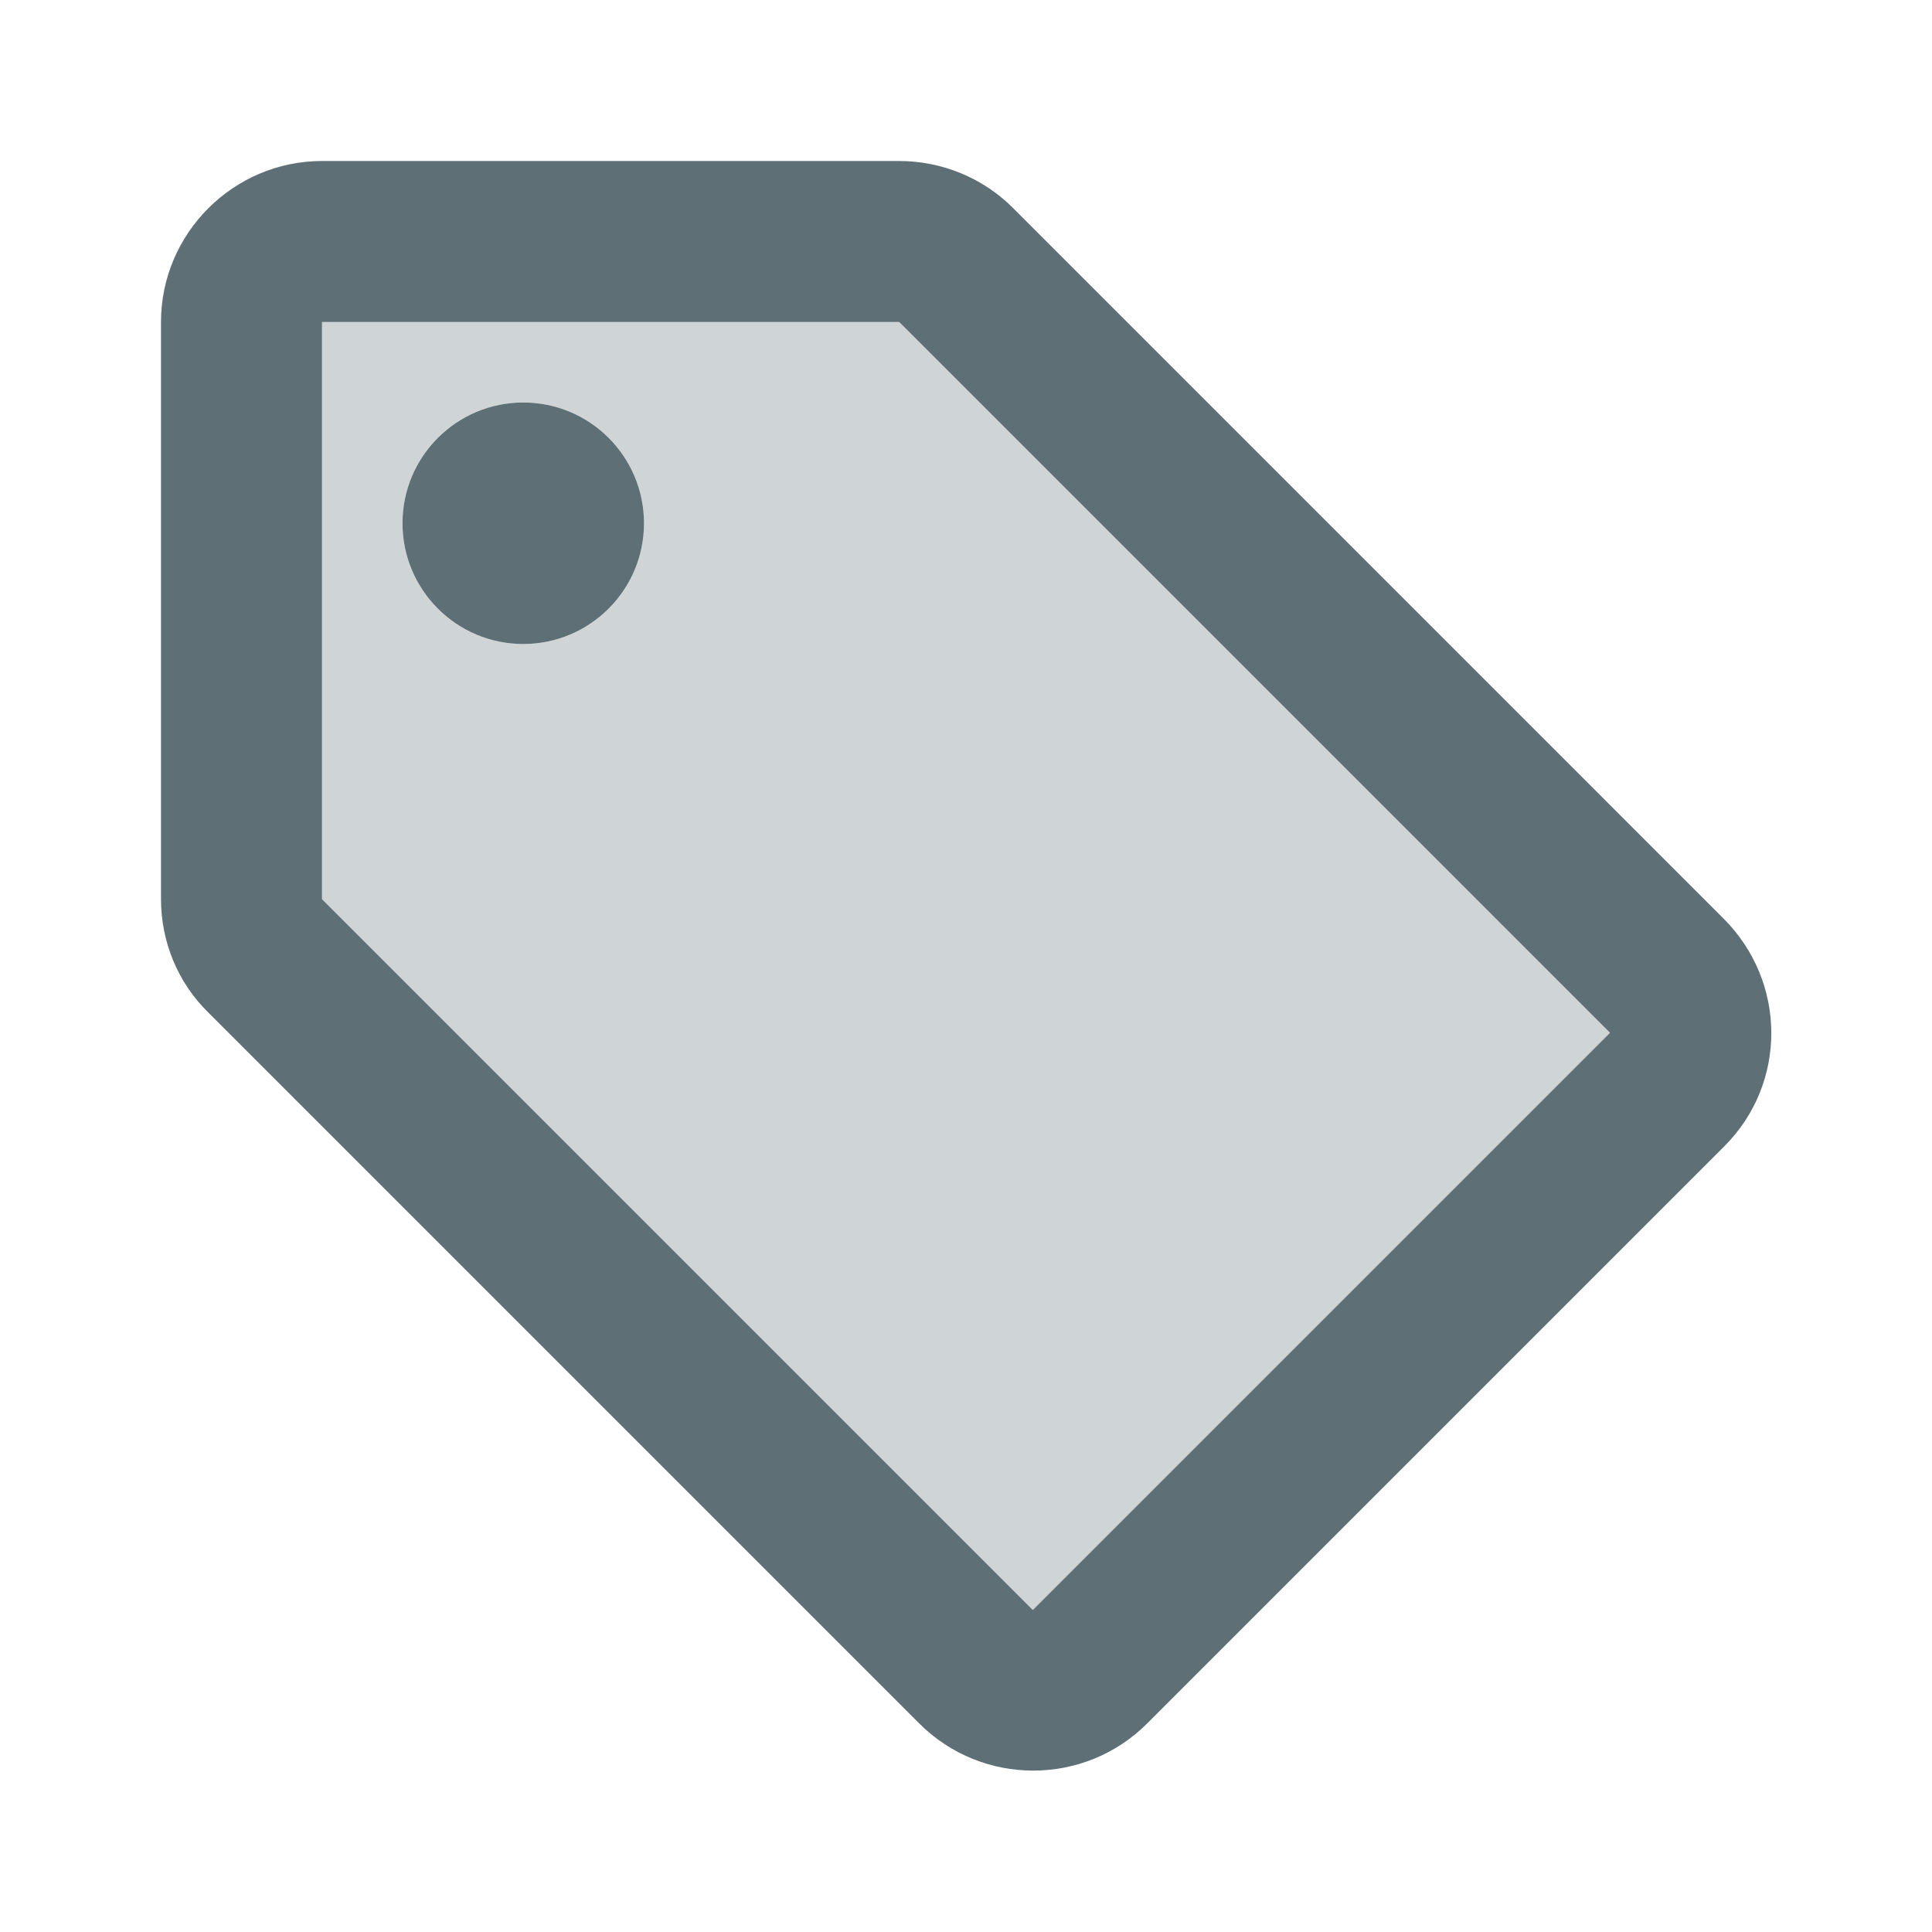
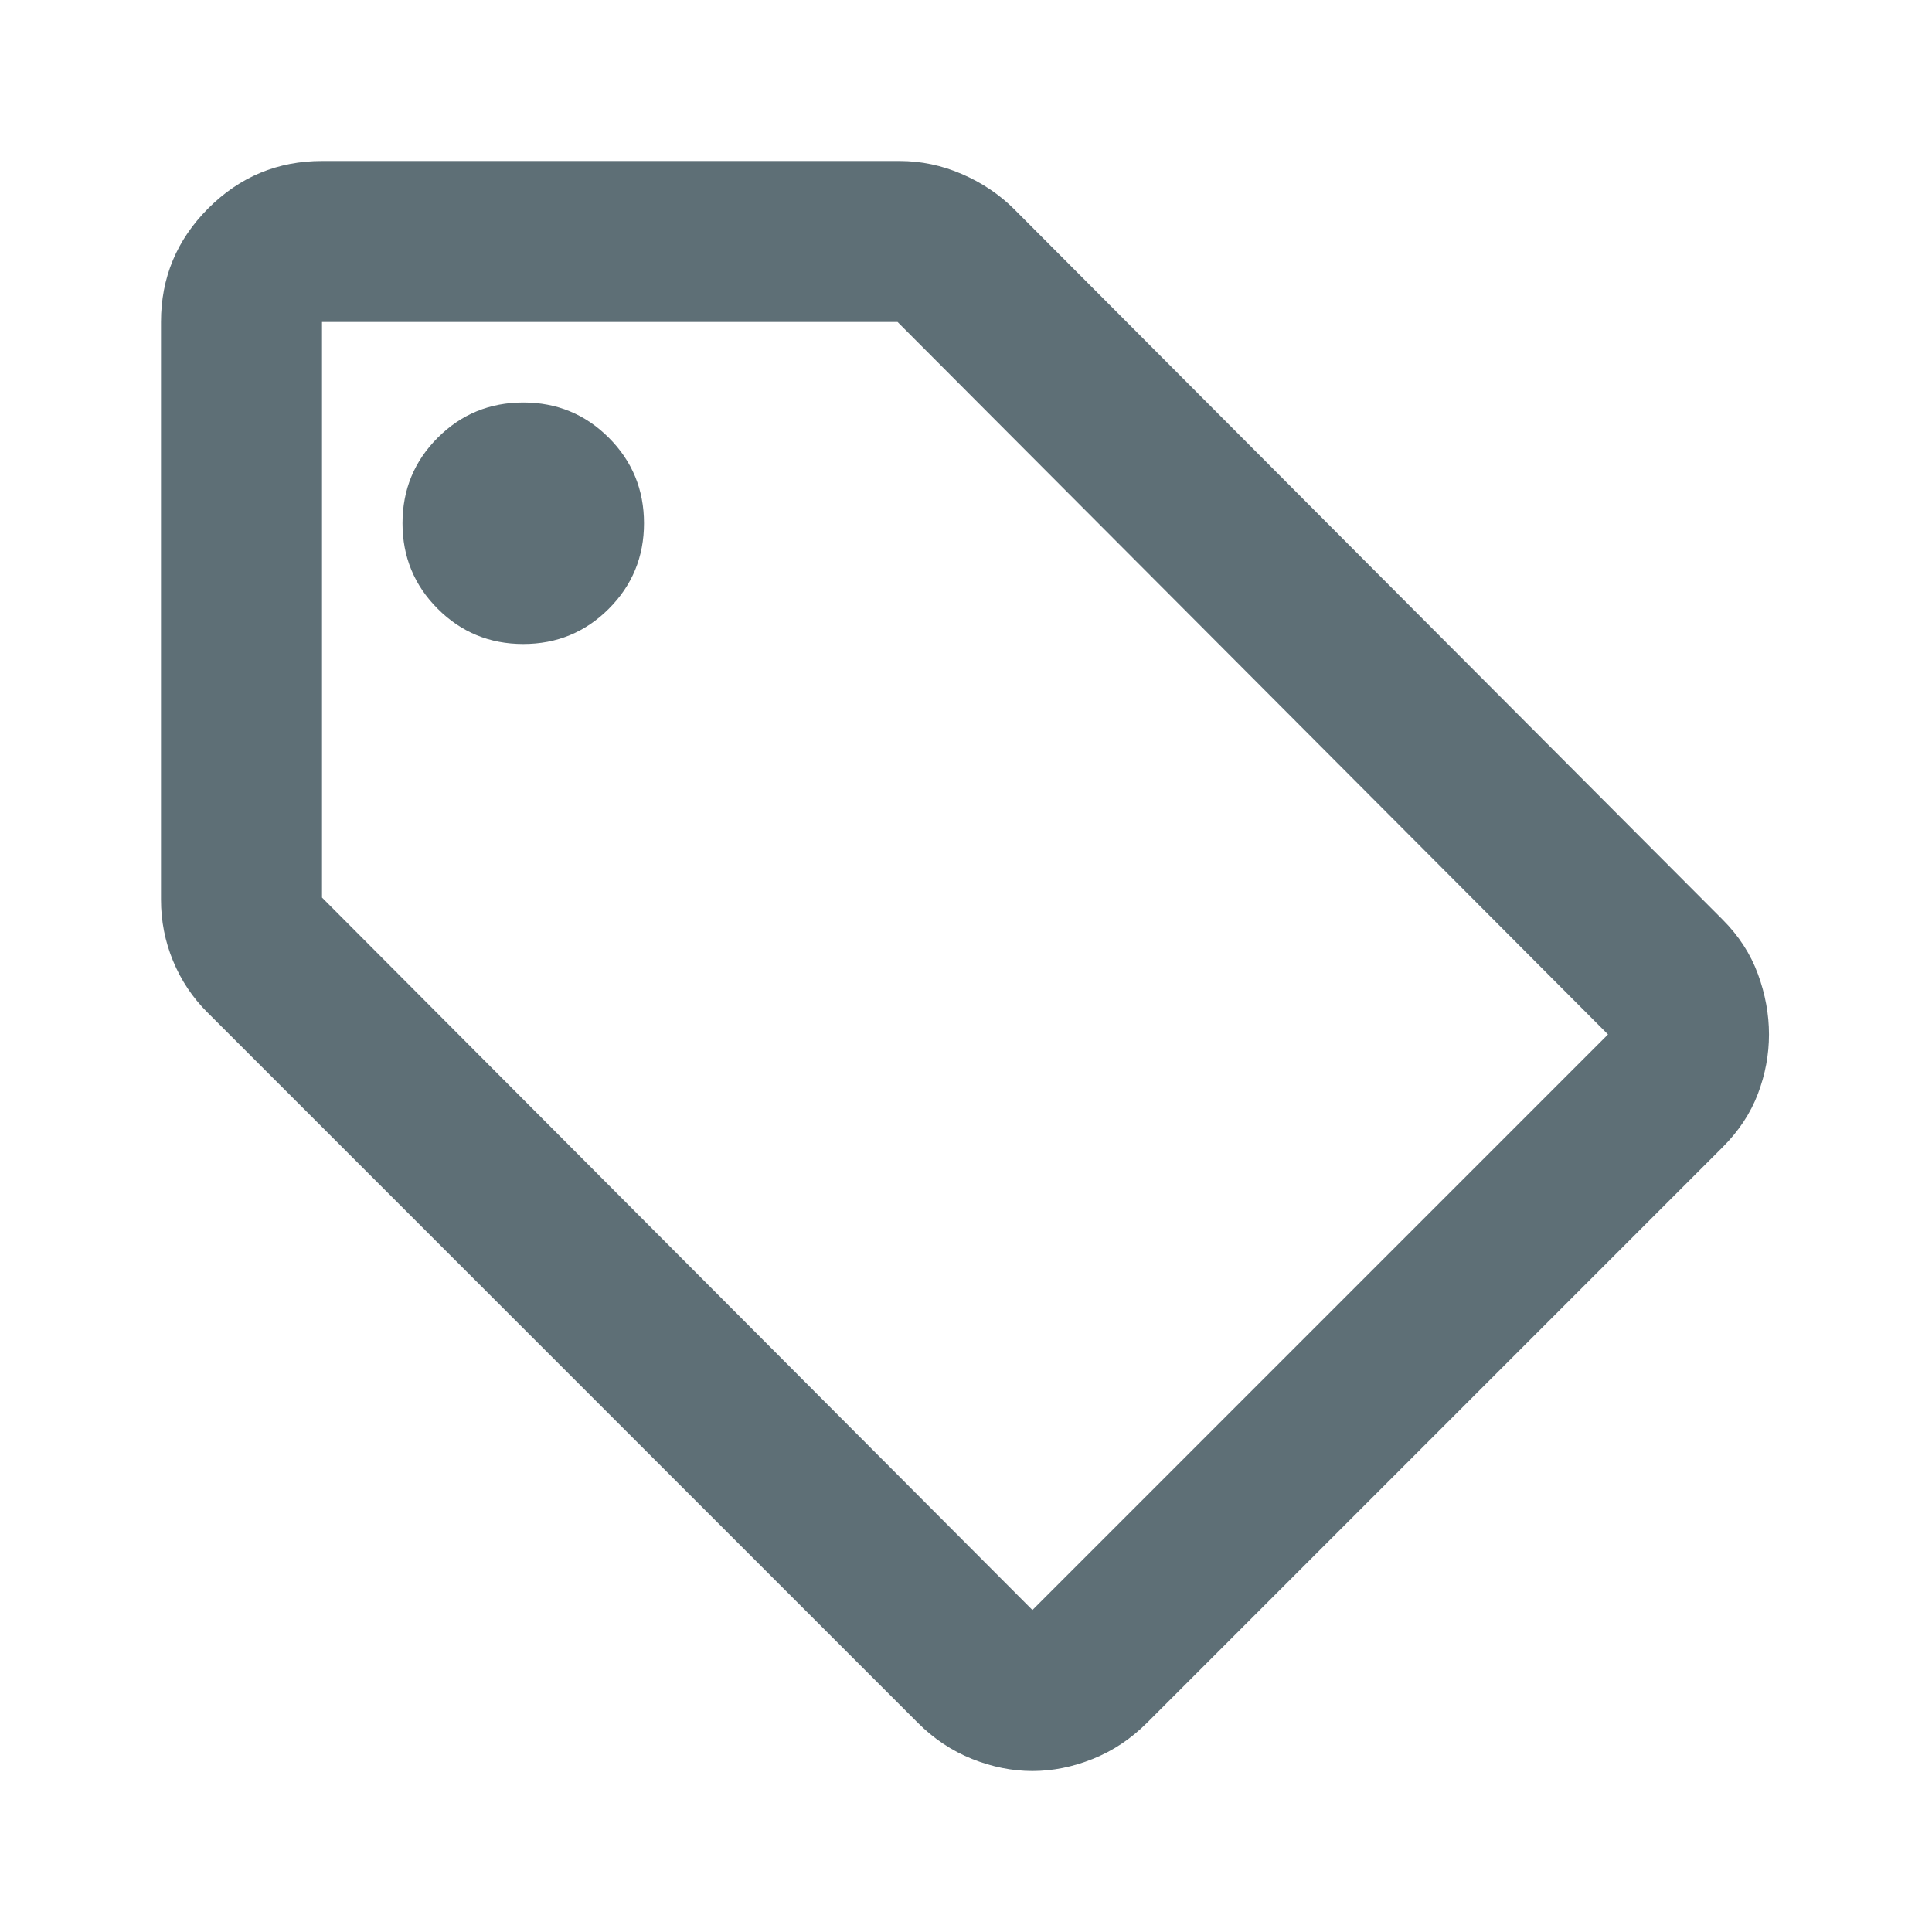
- <svg xmlns="http://www.w3.org/2000/svg" enable-background="new 0 0 24 24" height="24px" viewBox="0 0 24 24" width="24px" fill="#5e6f76">
-   <g>
-     <path d="M0,0h24v24H0V0z" fill="none" />
-   </g>
-   <g>
-     <g>
-       <path d="M4,4v7.17L12.83,20L20,12.83L11.17,4H4z M6.5,8C5.67,8,5,7.33,5,6.5S5.67,5,6.5,5S8,5.67,8,6.5 S7.33,8,6.5,8z" opacity=".3" />
-       <path d="M21.41,11.41l-8.83-8.83C12.21,2.21,11.7,2,11.17,2H4C2.9,2,2,2.9,2,4v7.17c0,0.53,0.21,1.04,0.59,1.41l8.83,8.83 c0.78,0.78,2.05,0.78,2.83,0l7.17-7.17C22.2,13.46,22.2,12.2,21.41,11.41z M12.83,20L4,11.17V4h7.17L20,12.83L12.83,20z" />
-       <circle cx="6.5" cy="6.5" r="1.5" />
-     </g>
-   </g>
+ <svg xmlns="http://www.w3.org/2000/svg" height="24px" viewBox="0 -960 960 960" width="24px" fill="#5E6F76">
+   <path d="M856-390 570-104q-12 12-27 18t-30 6q-15 0-30-6t-27-18L103-457q-11-11-17-25.5T80-513v-287q0-33 23.5-56.5T160-880h287q16 0 31 6.5t26 17.5l352 353q12 12 17.5 27t5.5 30q0 15-5.5 29.5T856-390ZM513-160l286-286-353-354H160v286l353 354ZM260-640q25 0 42.5-17.5T320-700q0-25-17.5-42.5T260-760q-25 0-42.5 17.5T200-700q0 25 17.5 42.5T260-640Zm220 160Z" />
</svg>
